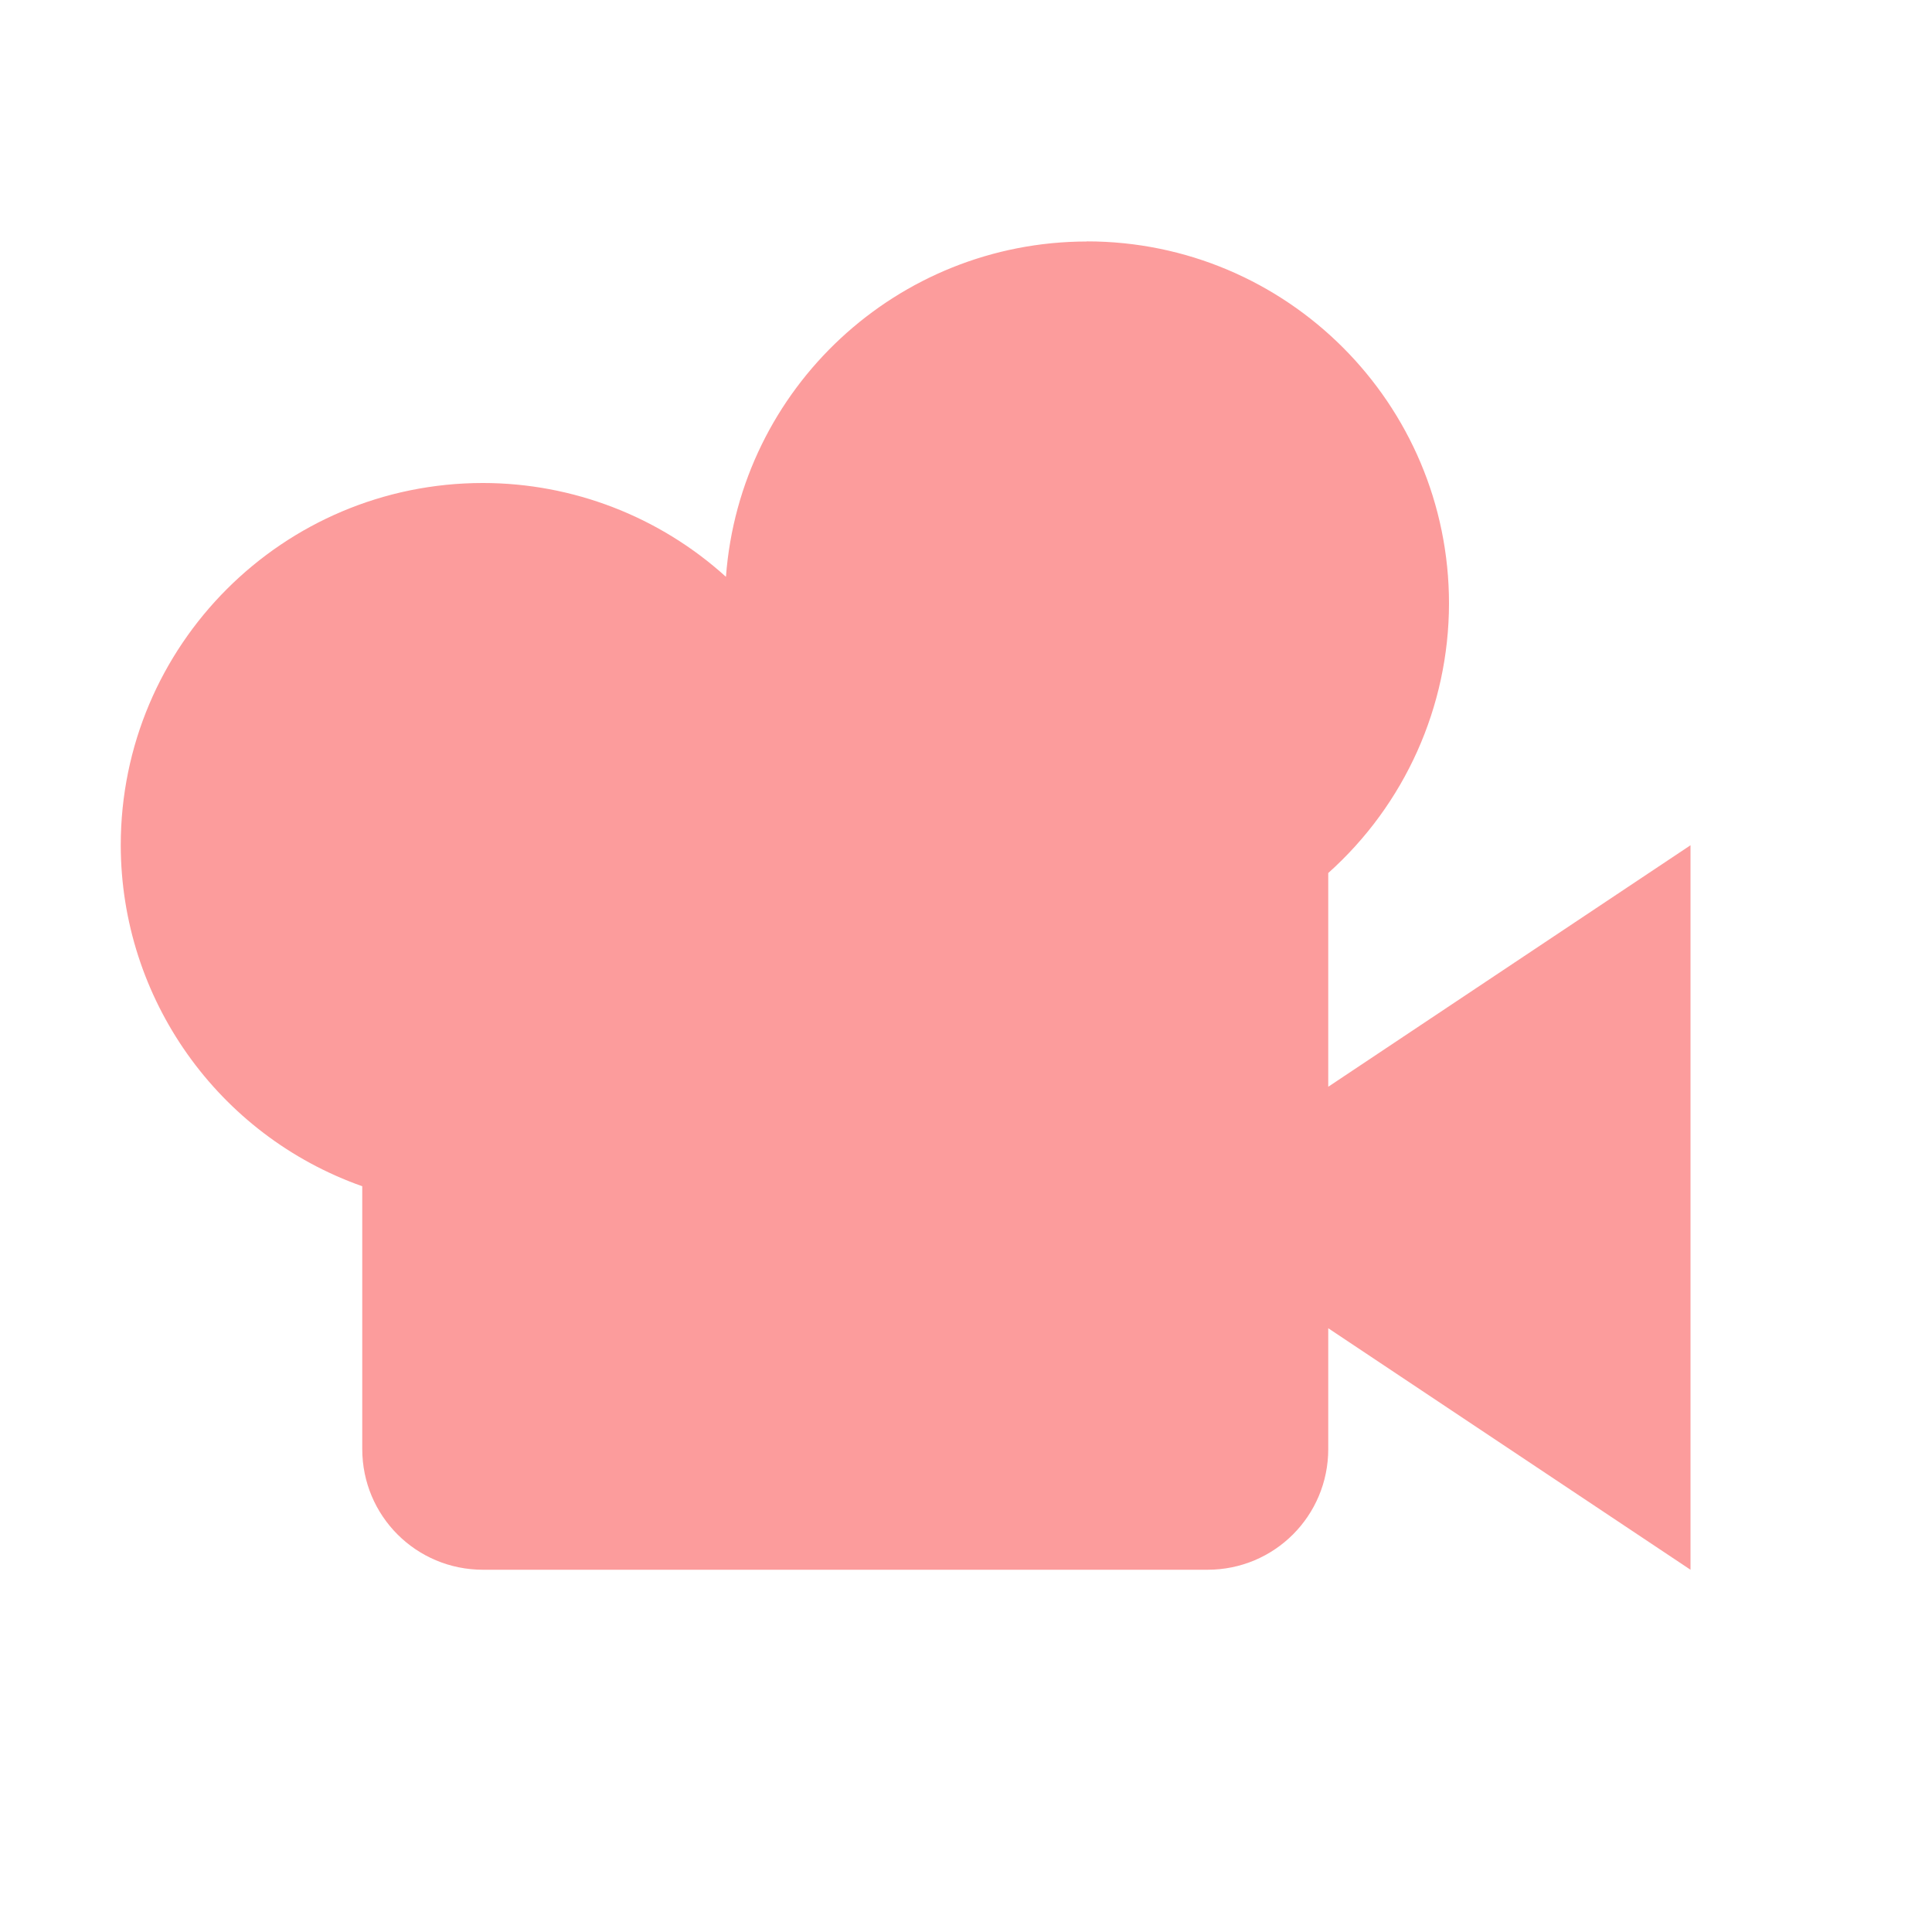
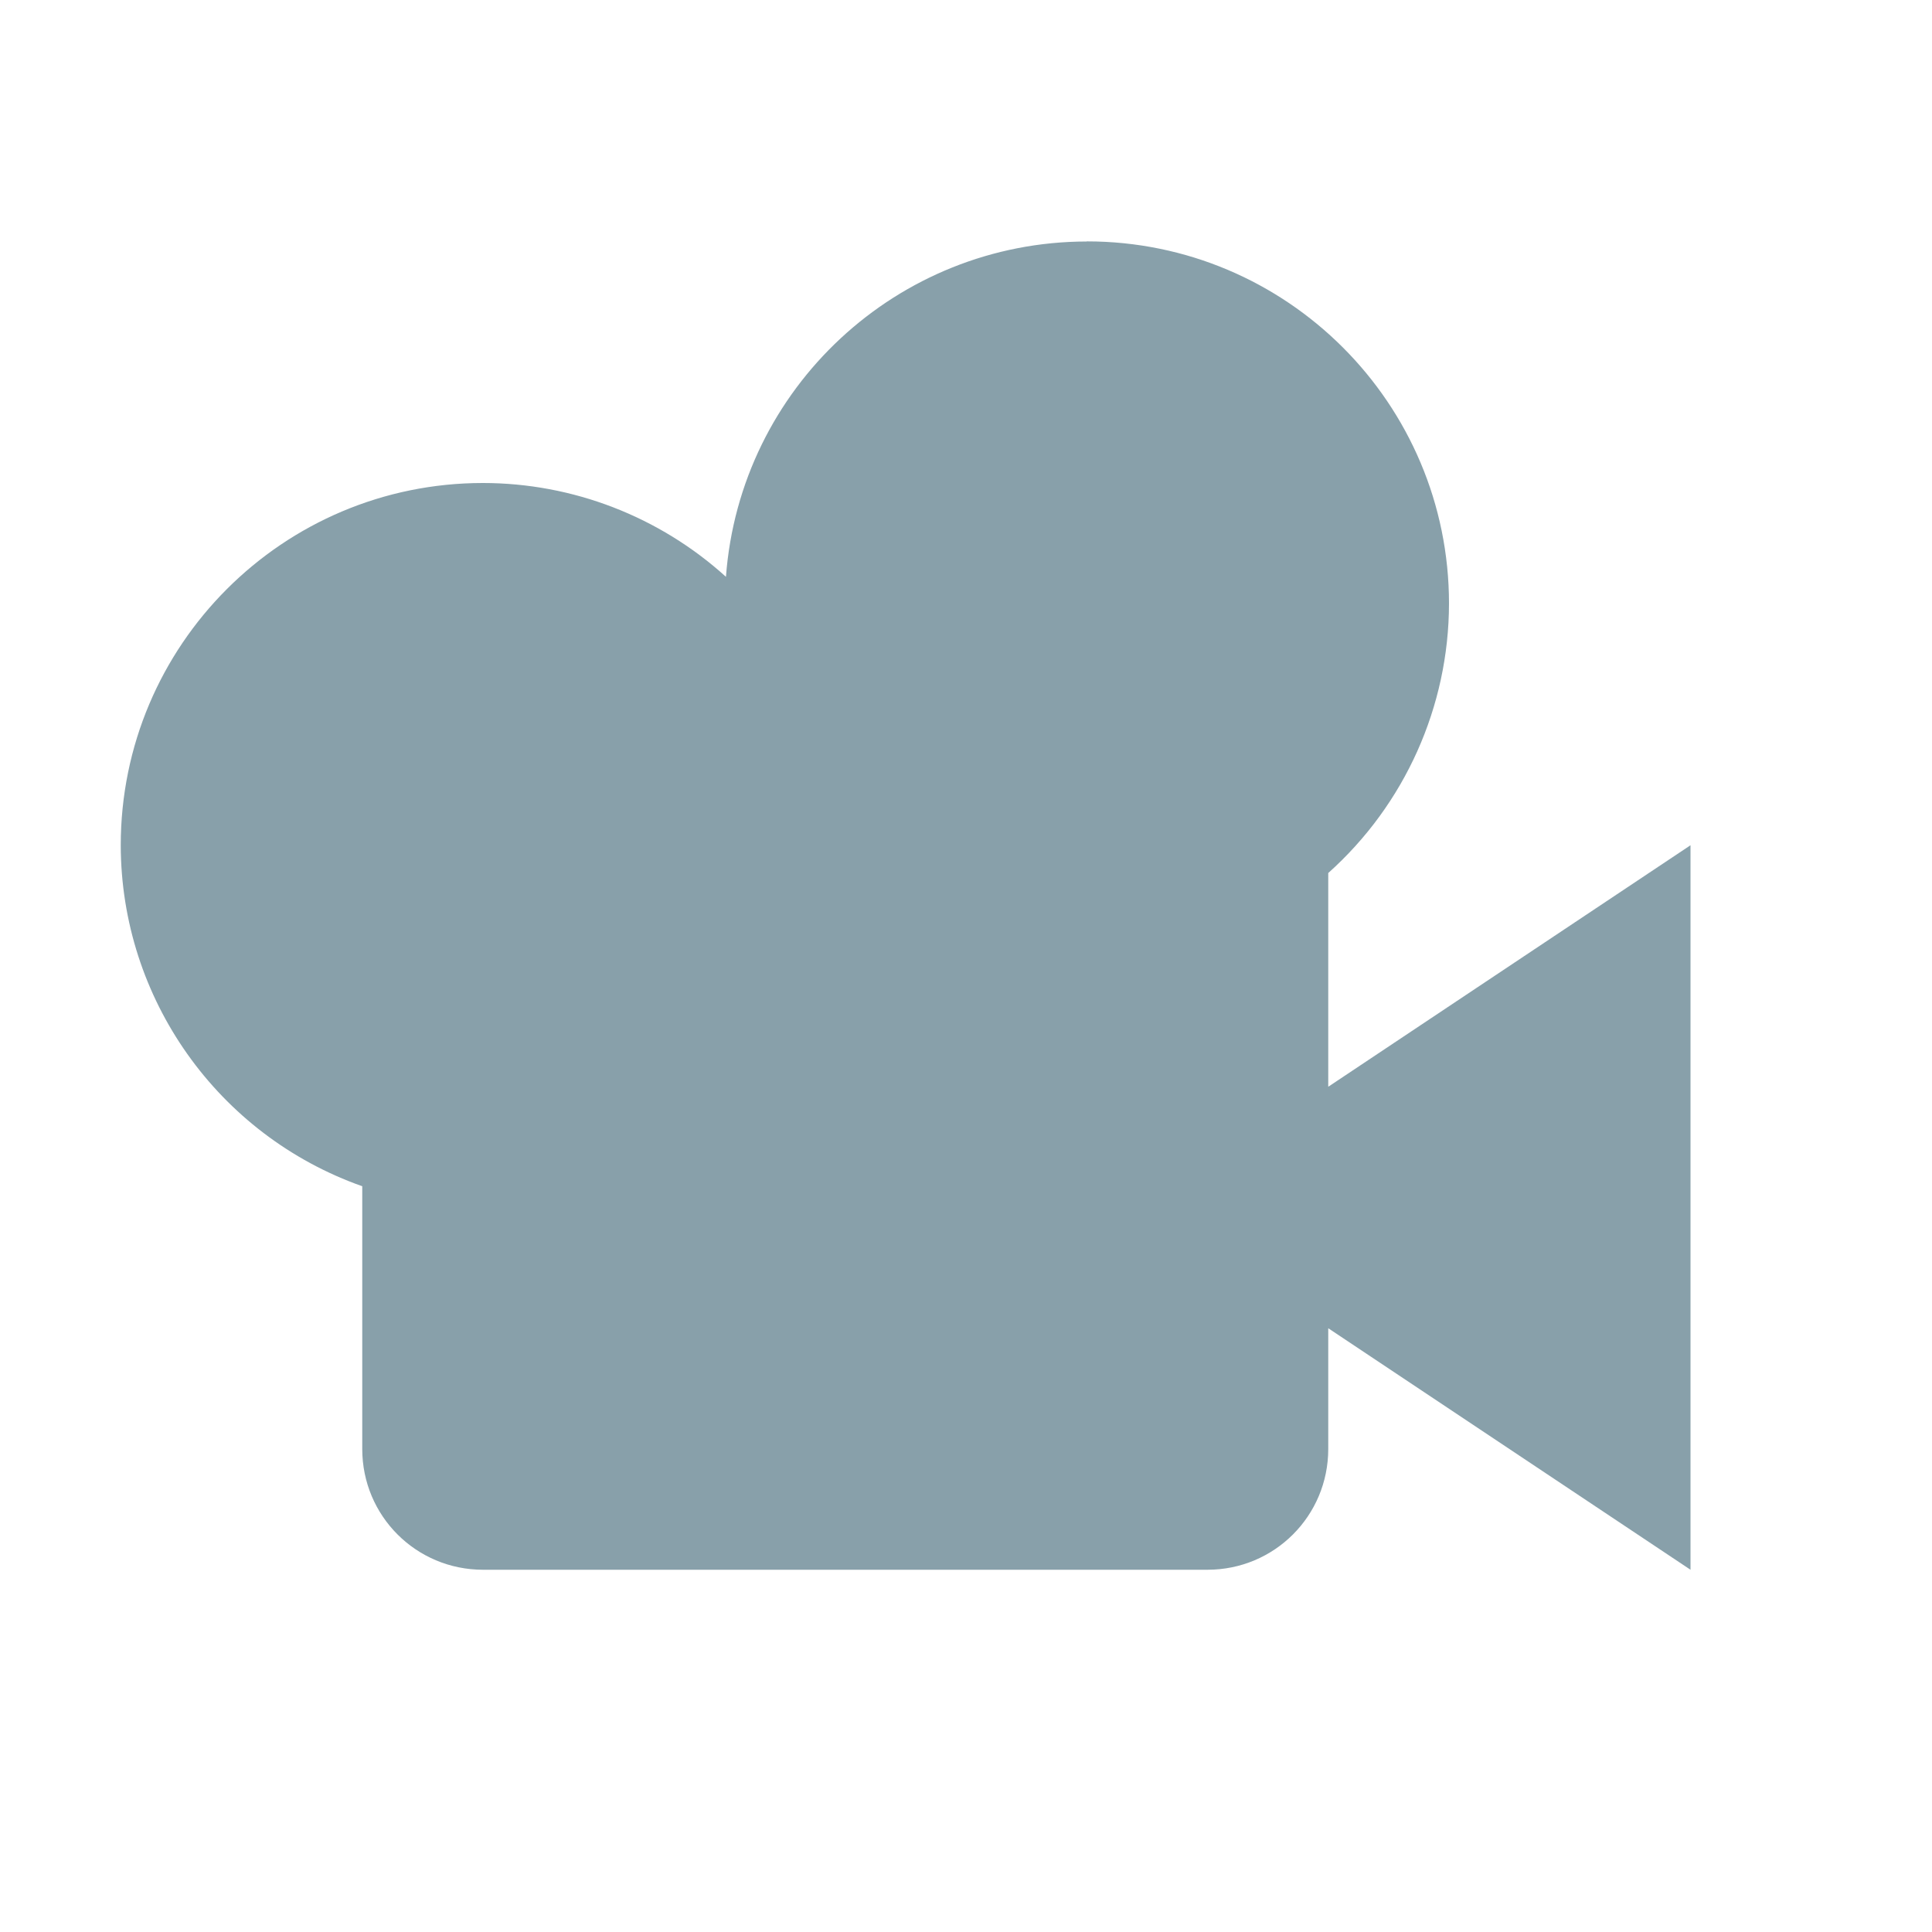
- <svg xmlns="http://www.w3.org/2000/svg" height="16" viewBox="0 0 16 16" width="16">
-   <path d="m9 1038.4a3 3 0 0 0 -2.988 2.777 3 3 0 0 0 -2.012-.777 3 3 0 0 0 -3 3 3 3 0 0 0 2 2.824v2.176c0 .554.446 1 1 1h6c.554 0 1-.446 1-1v-1l3 2v-6l-3 2v-1.77a3 3 0 0 0 1-2.231 3 3 0 0 0 -3-3z" fill="#fc9c9c" transform="translate(0 -1036.4)" />
+ <svg xmlns="http://www.w3.org/2000/svg" height="16" viewBox="0 0 16 16" width="16" version="1.1" id="svg4">
+   <defs id="defs8" />
+   <path d="m9 1038.4a3 3 0 0 0 -2.988 2.777 3 3 0 0 0 -2.012-.777 3 3 0 0 0 -3 3 3 3 0 0 0 2 2.824v2.176c0 .554.446 1 1 1h6c.554 0 1-.446 1-1v-1l3 2v-6l-3 2v-1.77a3 3 0 0 0 1-2.231 3 3 0 0 0 -3-3z" fill="#fc9c9c" transform="translate(0 -1036.4)" id="path2" style="fill:#88a0aa;fill-opacity:1" />
</svg>
